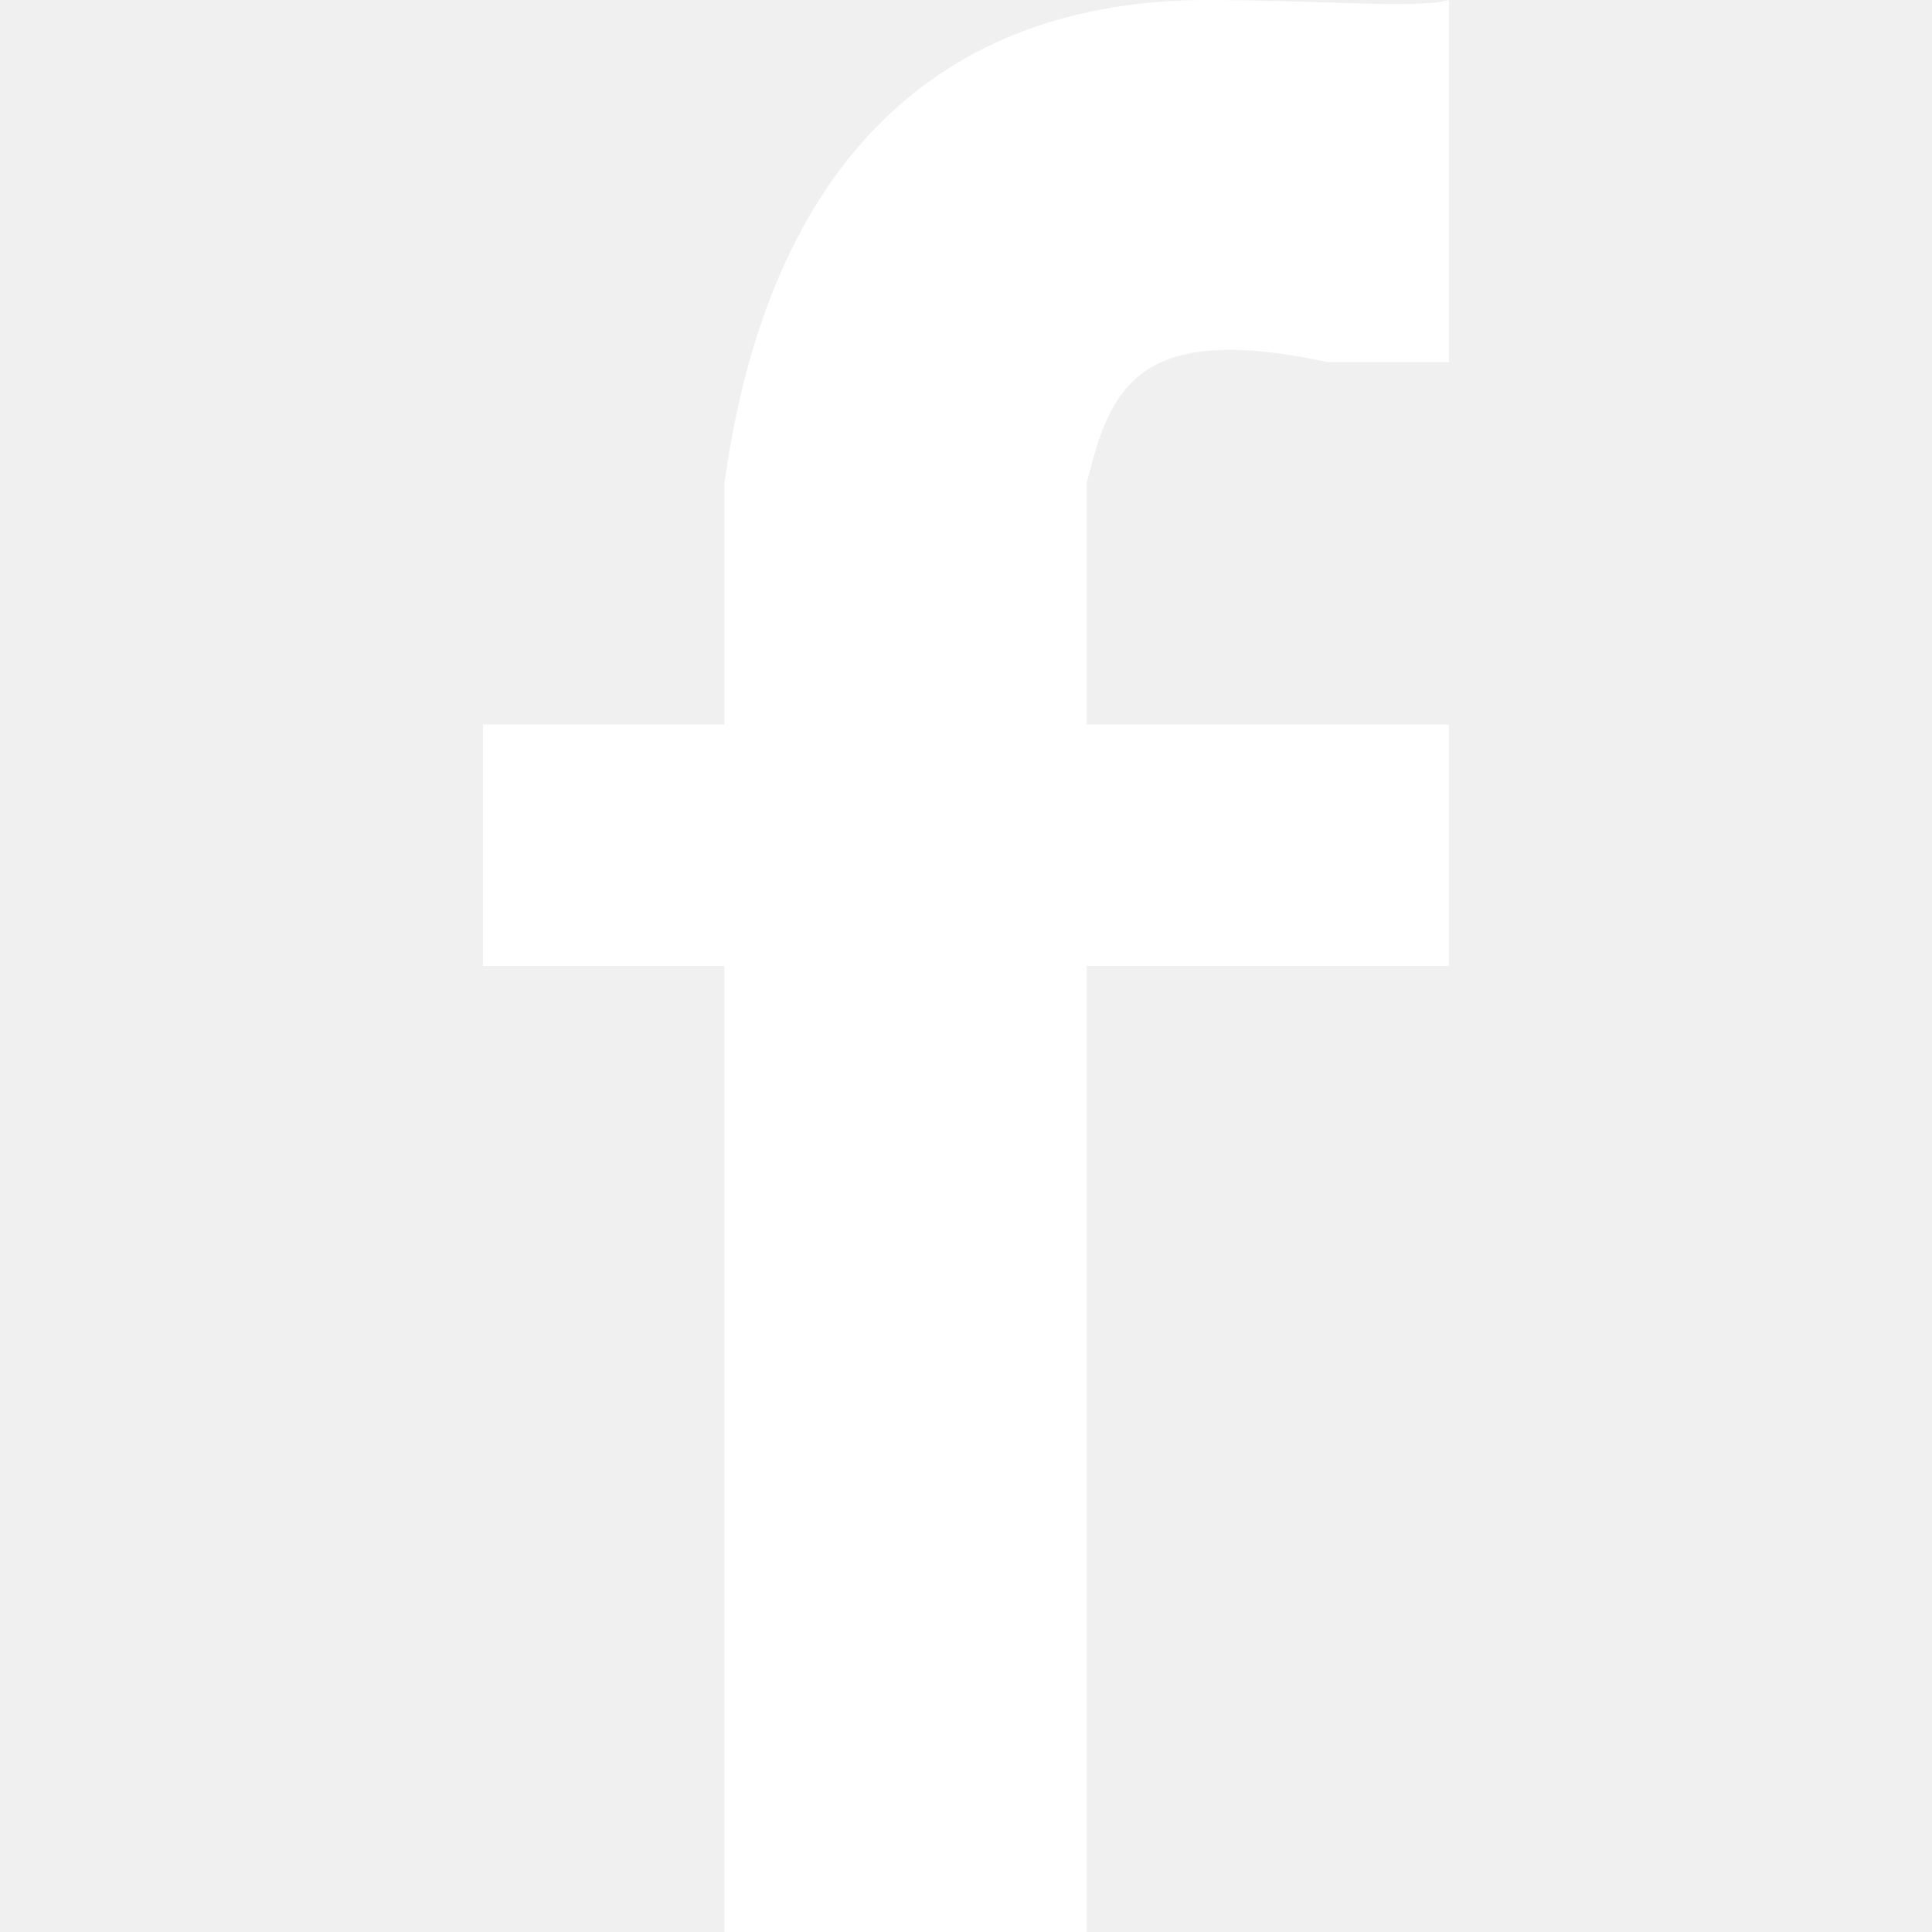
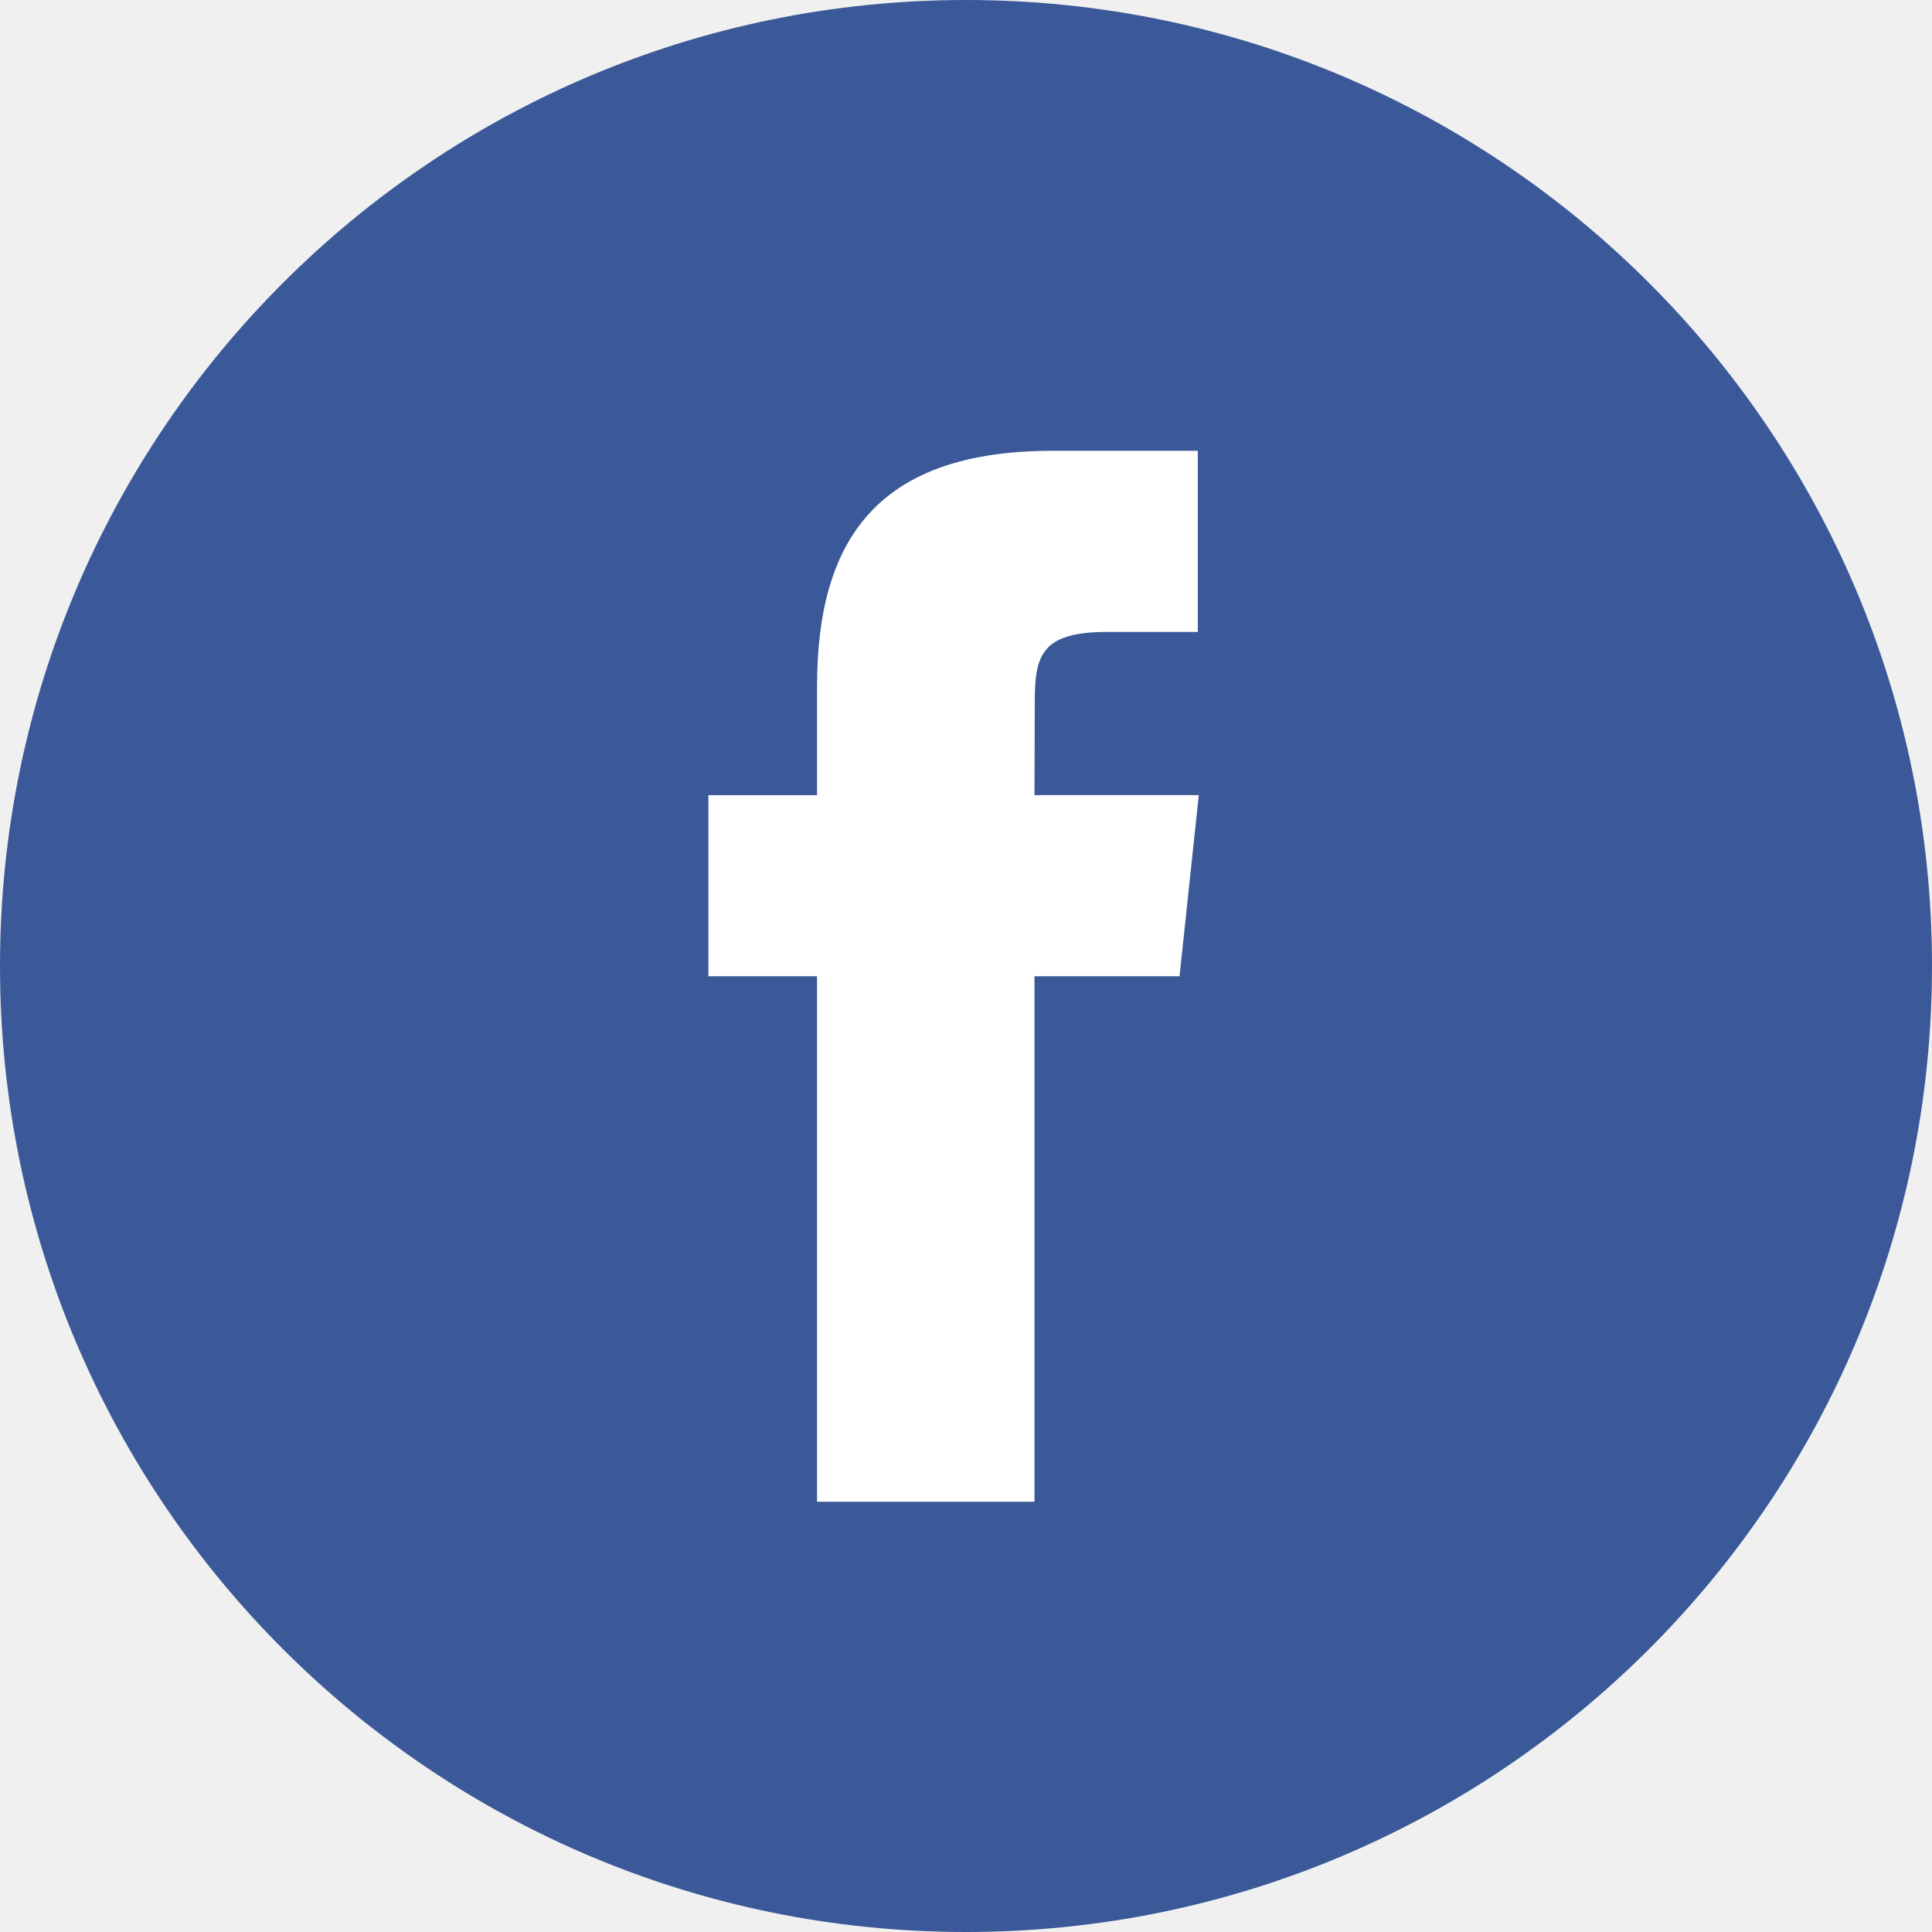
- <svg xmlns="http://www.w3.org/2000/svg" xmlns:xlink="http://www.w3.org/1999/xlink" width="16px" height="16px" viewBox="0 0 16 16" version="1.1">
-   <defs>
-     <path d="M9,16 L9,8 L12,8 L12,6 L9,6 L9,4 C9.193,3.22 9.413,2.657 11,3 L12,3 L12,0 C11.75,0.074 10.888,0 10,0 C7.795,0 6.367,1.329 6,4 L6,6 L4,6 L4,8 L6,8 L6,16 L9,16 Z" id="path-1" />
-   </defs>
-   <g id="Icon/Social/Facebook" stroke="none" stroke-width="1">
-     <mask id="mask-2" fill="white">
-       <use xlink:href="#path-1" />
-     </mask>
-     <g id="Facebook" />
-     <g id="UI/Color/Flat/Grey-50%" mask="url(#mask-2)" fill="#fff">
-       <rect id="Base" x="0" y="0" width="16" height="16" />
+ <svg xmlns="http://www.w3.org/2000/svg" width="60px" height="60px" viewBox="0 0 60 60" version="1.1">
+   <defs />
+   <g id="Page-1" stroke="none" stroke-width="1" fill="none" fill-rule="evenodd">
+     <g id="Desktop-HD" transform="translate(-540, -2710)">
+       <g id="social" transform="translate(0, 2465)">
+         <g id="icons/Facebook" transform="translate(540, 245)">
+           <g id="Facebook">
+             <path d="M0,30 C0,13.431 13.431,0 30,0 C46.569,0 60,13.431 60,30 C60,46.569 46.569,60 30,60 C13.431,60 0,46.569 0,30 Z" id="back" fill="#3B5998" />
+             <path d="M32.127,46.639 L32.127,30.318 L36.632,30.318 L37.229,24.693 L32.127,24.693 L32.135,21.878 C32.135,20.411 32.274,19.625 34.381,19.625 L37.198,19.625 L37.198,14 L32.691,14 C27.279,14 25.374,16.728 25.374,21.317 L25.374,24.694 L22,24.694 L22,30.318 L25.374,30.318 L25.374,46.639 L32.127,46.639 Z" id="Shape" fill="#FFFFFF" />
+           </g>
+         </g>
+       </g>
    </g>
  </g>
</svg>
